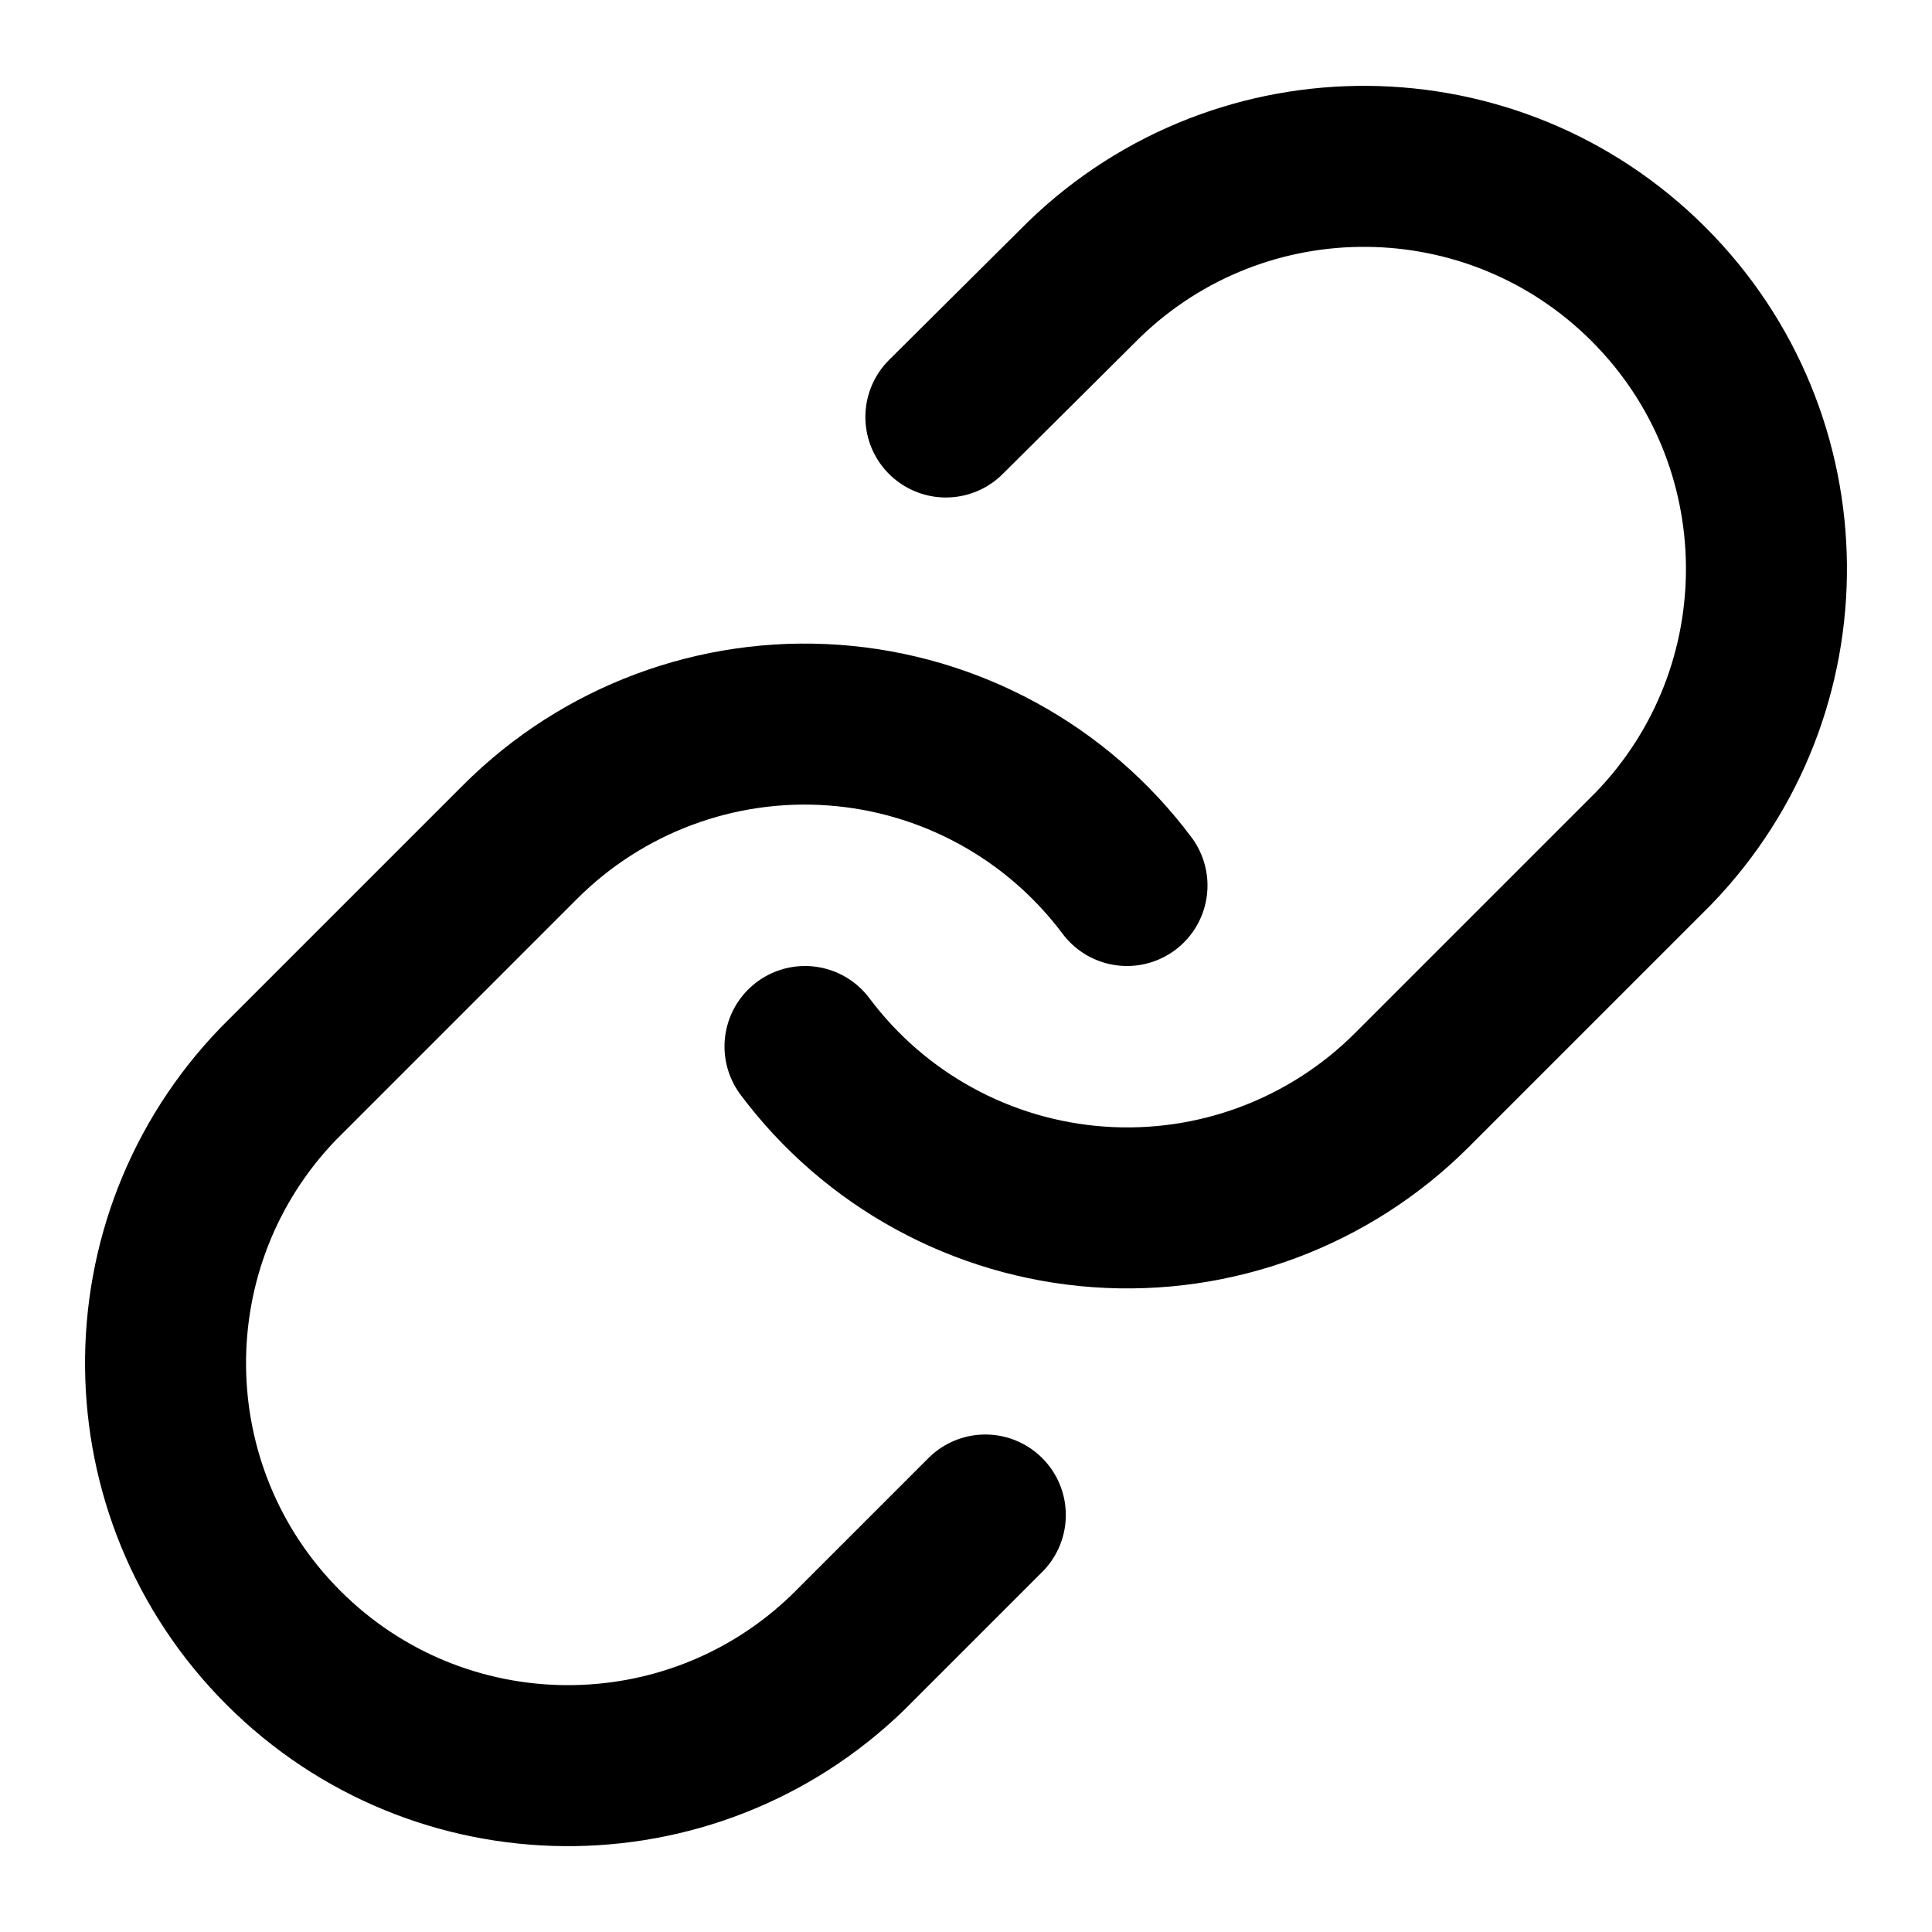
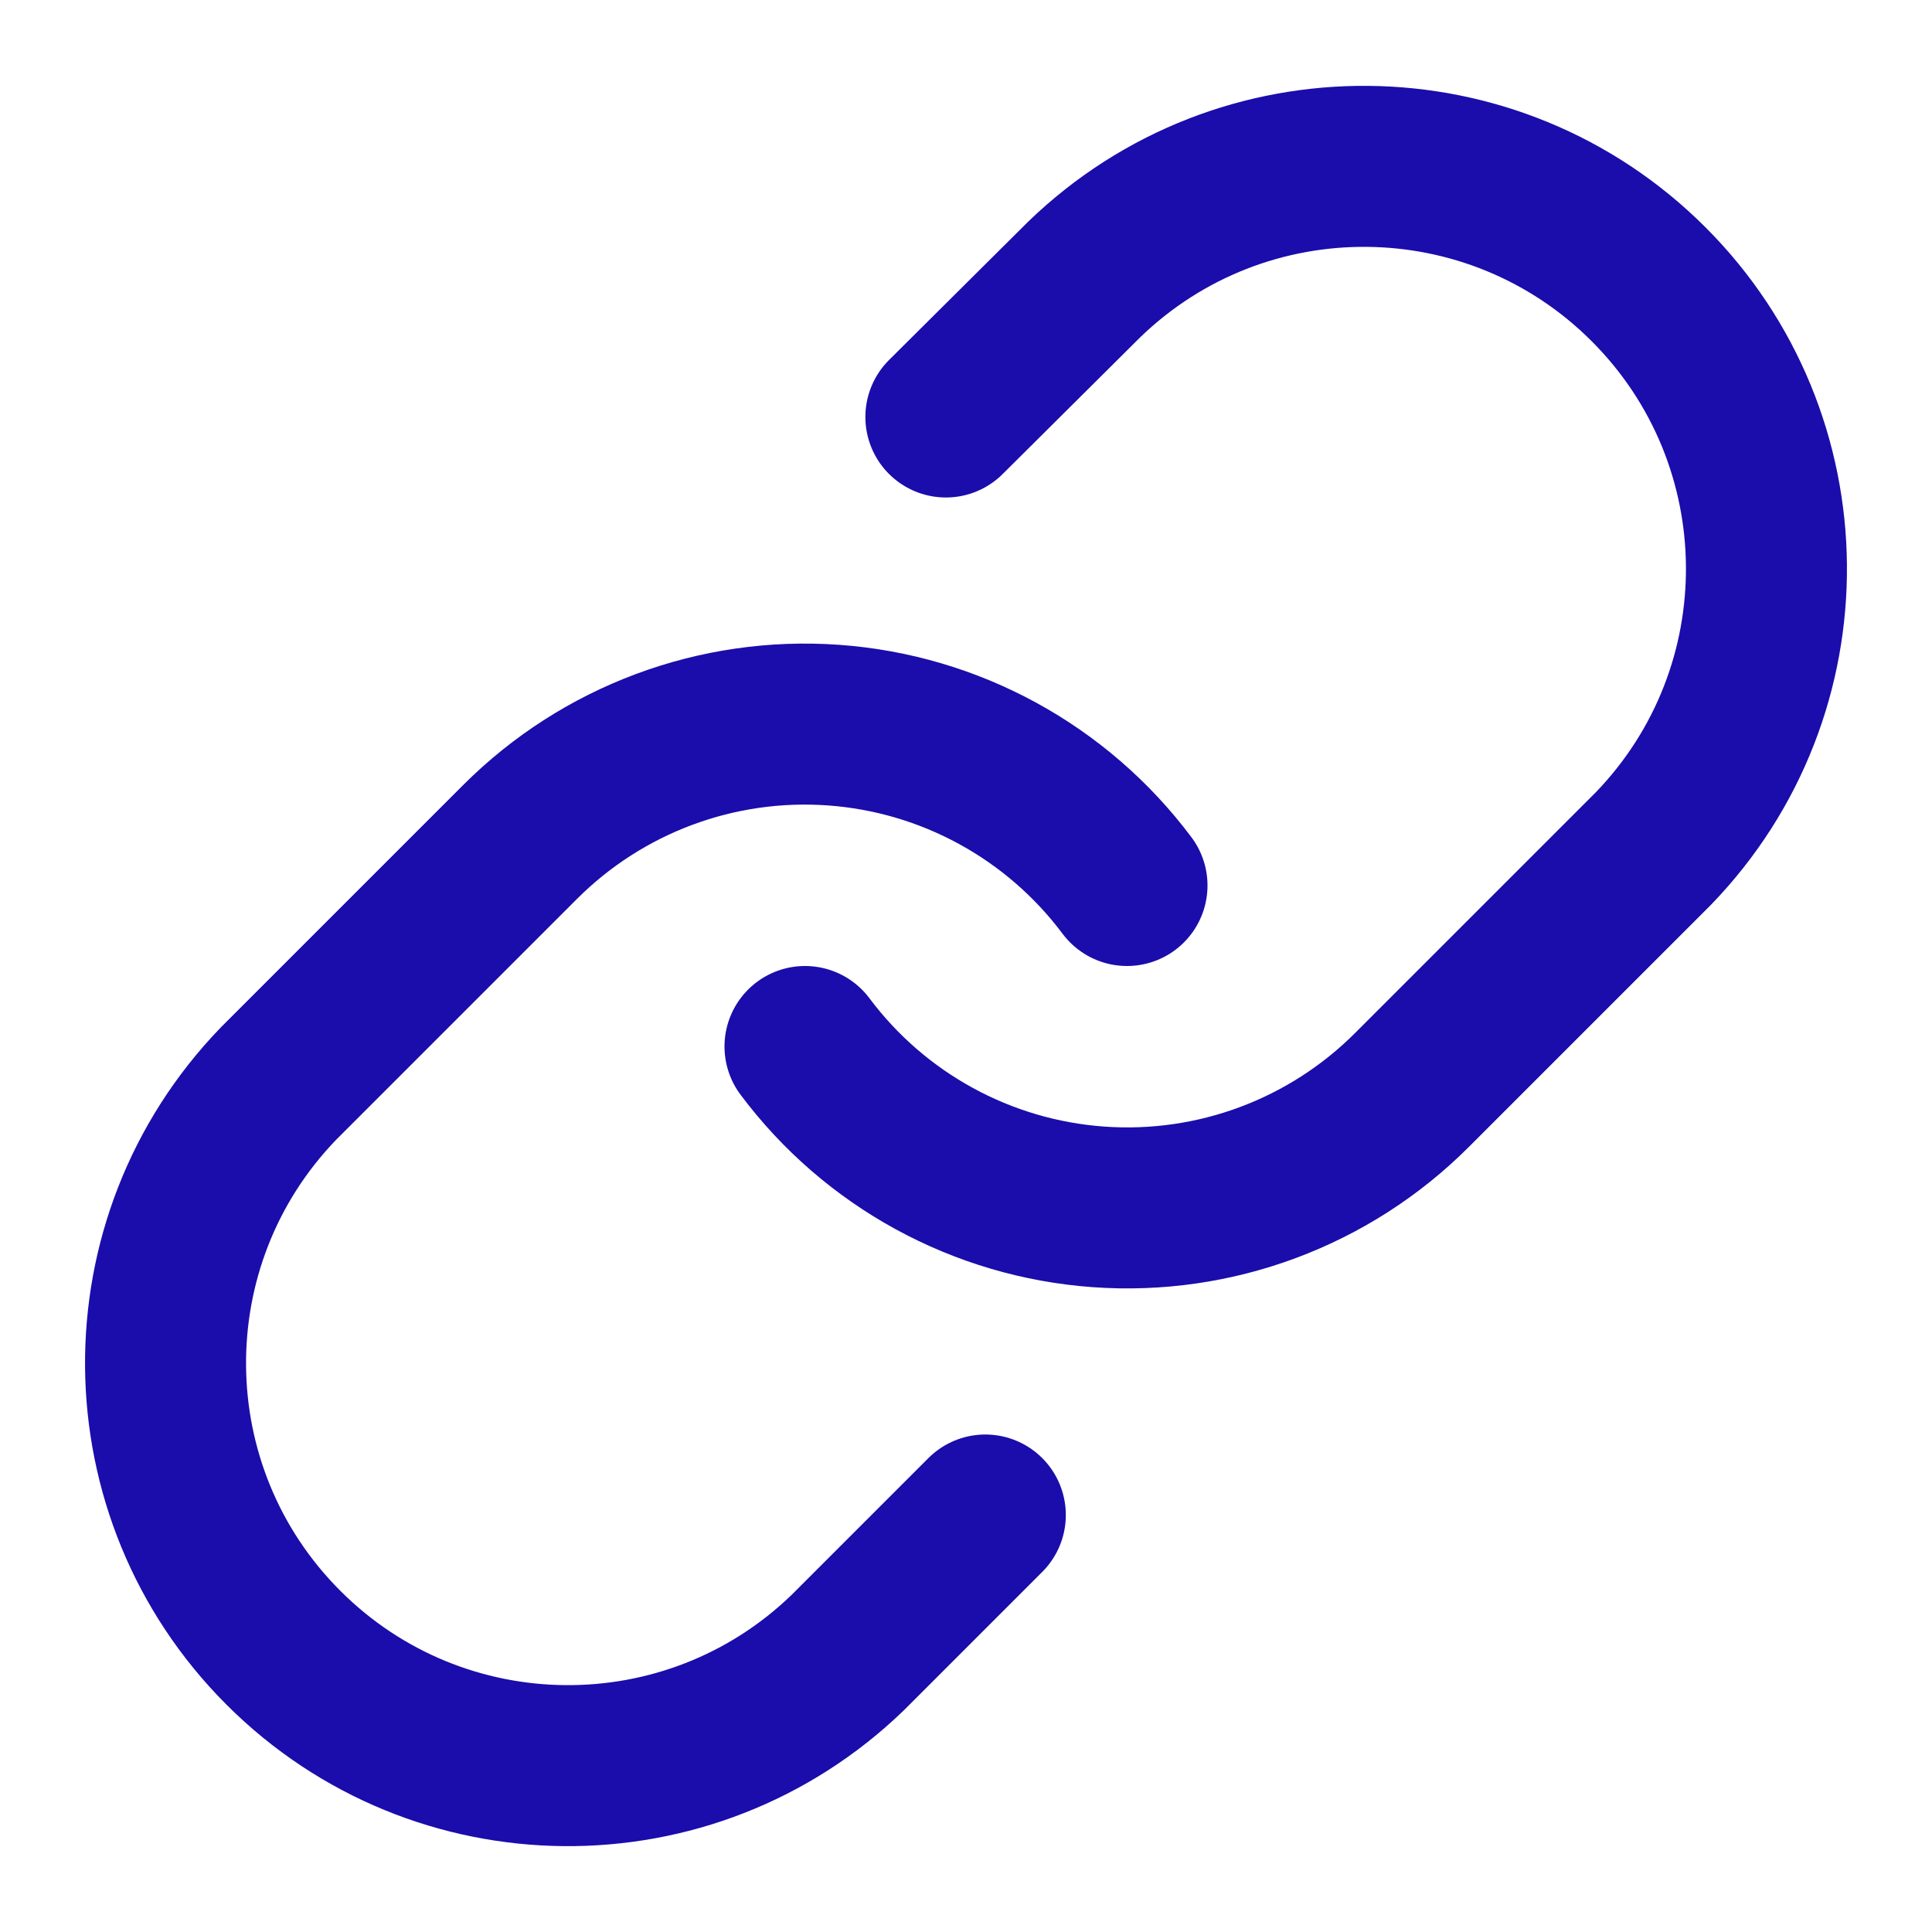
- <svg xmlns="http://www.w3.org/2000/svg" viewBox="0 0 24 24" fill="none" stroke="currentColor" stroke-width="2" stroke-linecap="round" stroke-linejoin="round" class="feather feather-link">
-   <path d="M10 13a5 5 0 0 0 7.54.54l3-3a5 5 0 0 0-7.07-7.07l-1.72 1.71" />
-   <path d="M14 11a5 5 0 0 0-7.54-.54l-3 3a5 5 0 0 0 7.07 7.07l1.71-1.71" />
+ <svg xmlns="http://www.w3.org/2000/svg" width="24" height="24" class="feather feather-link" stroke-linejoin="round" stroke-linecap="round" stroke-width="2" stroke="currentColor" fill="none">
+   <g>
+     <path stroke="#1a0dab" fill="none" id="svg_1" d="m10,13a5,5 0 0 0 7.54,0.54l3,-3a5,5 0 0 0 -7.07,-7.07l-1.72,1.71" />
+     <path stroke="#1a0dab" id="svg_2" d="m14,11a5,5 0 0 0 -7.54,-0.54l-3,3a5,5 0 0 0 7.07,7.07l1.71,-1.71" />
+   </g>
</svg>
